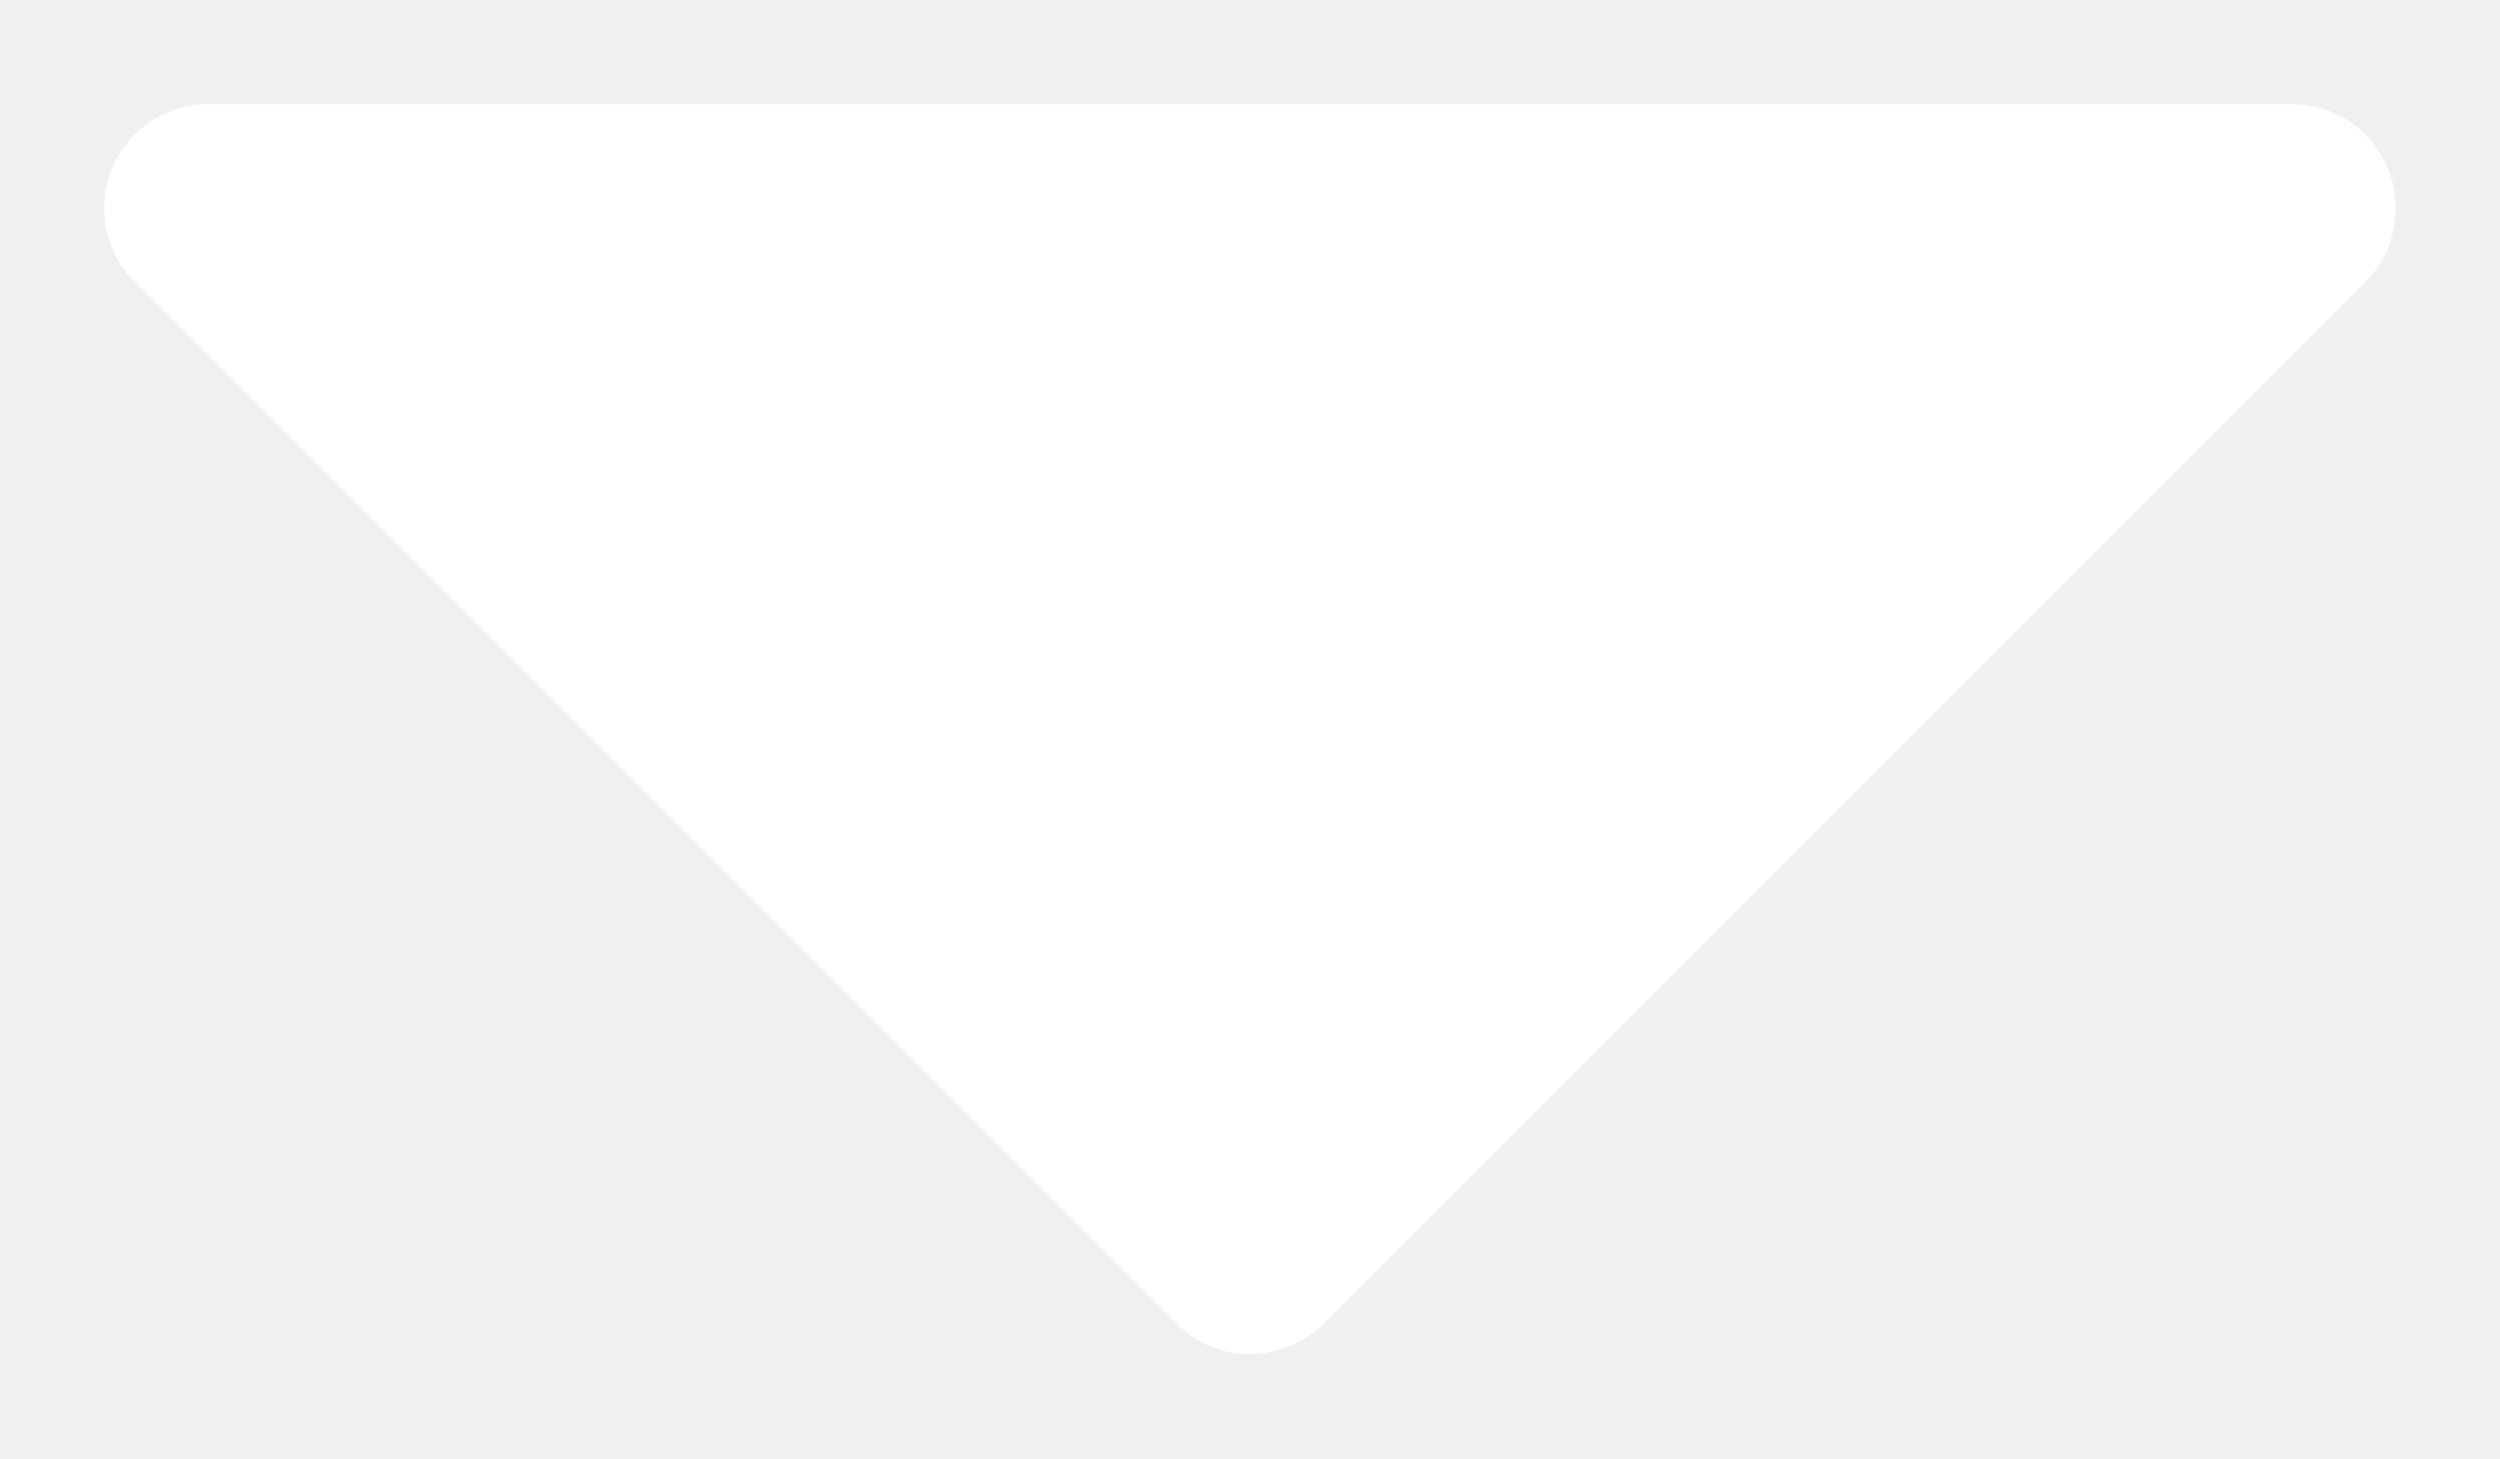
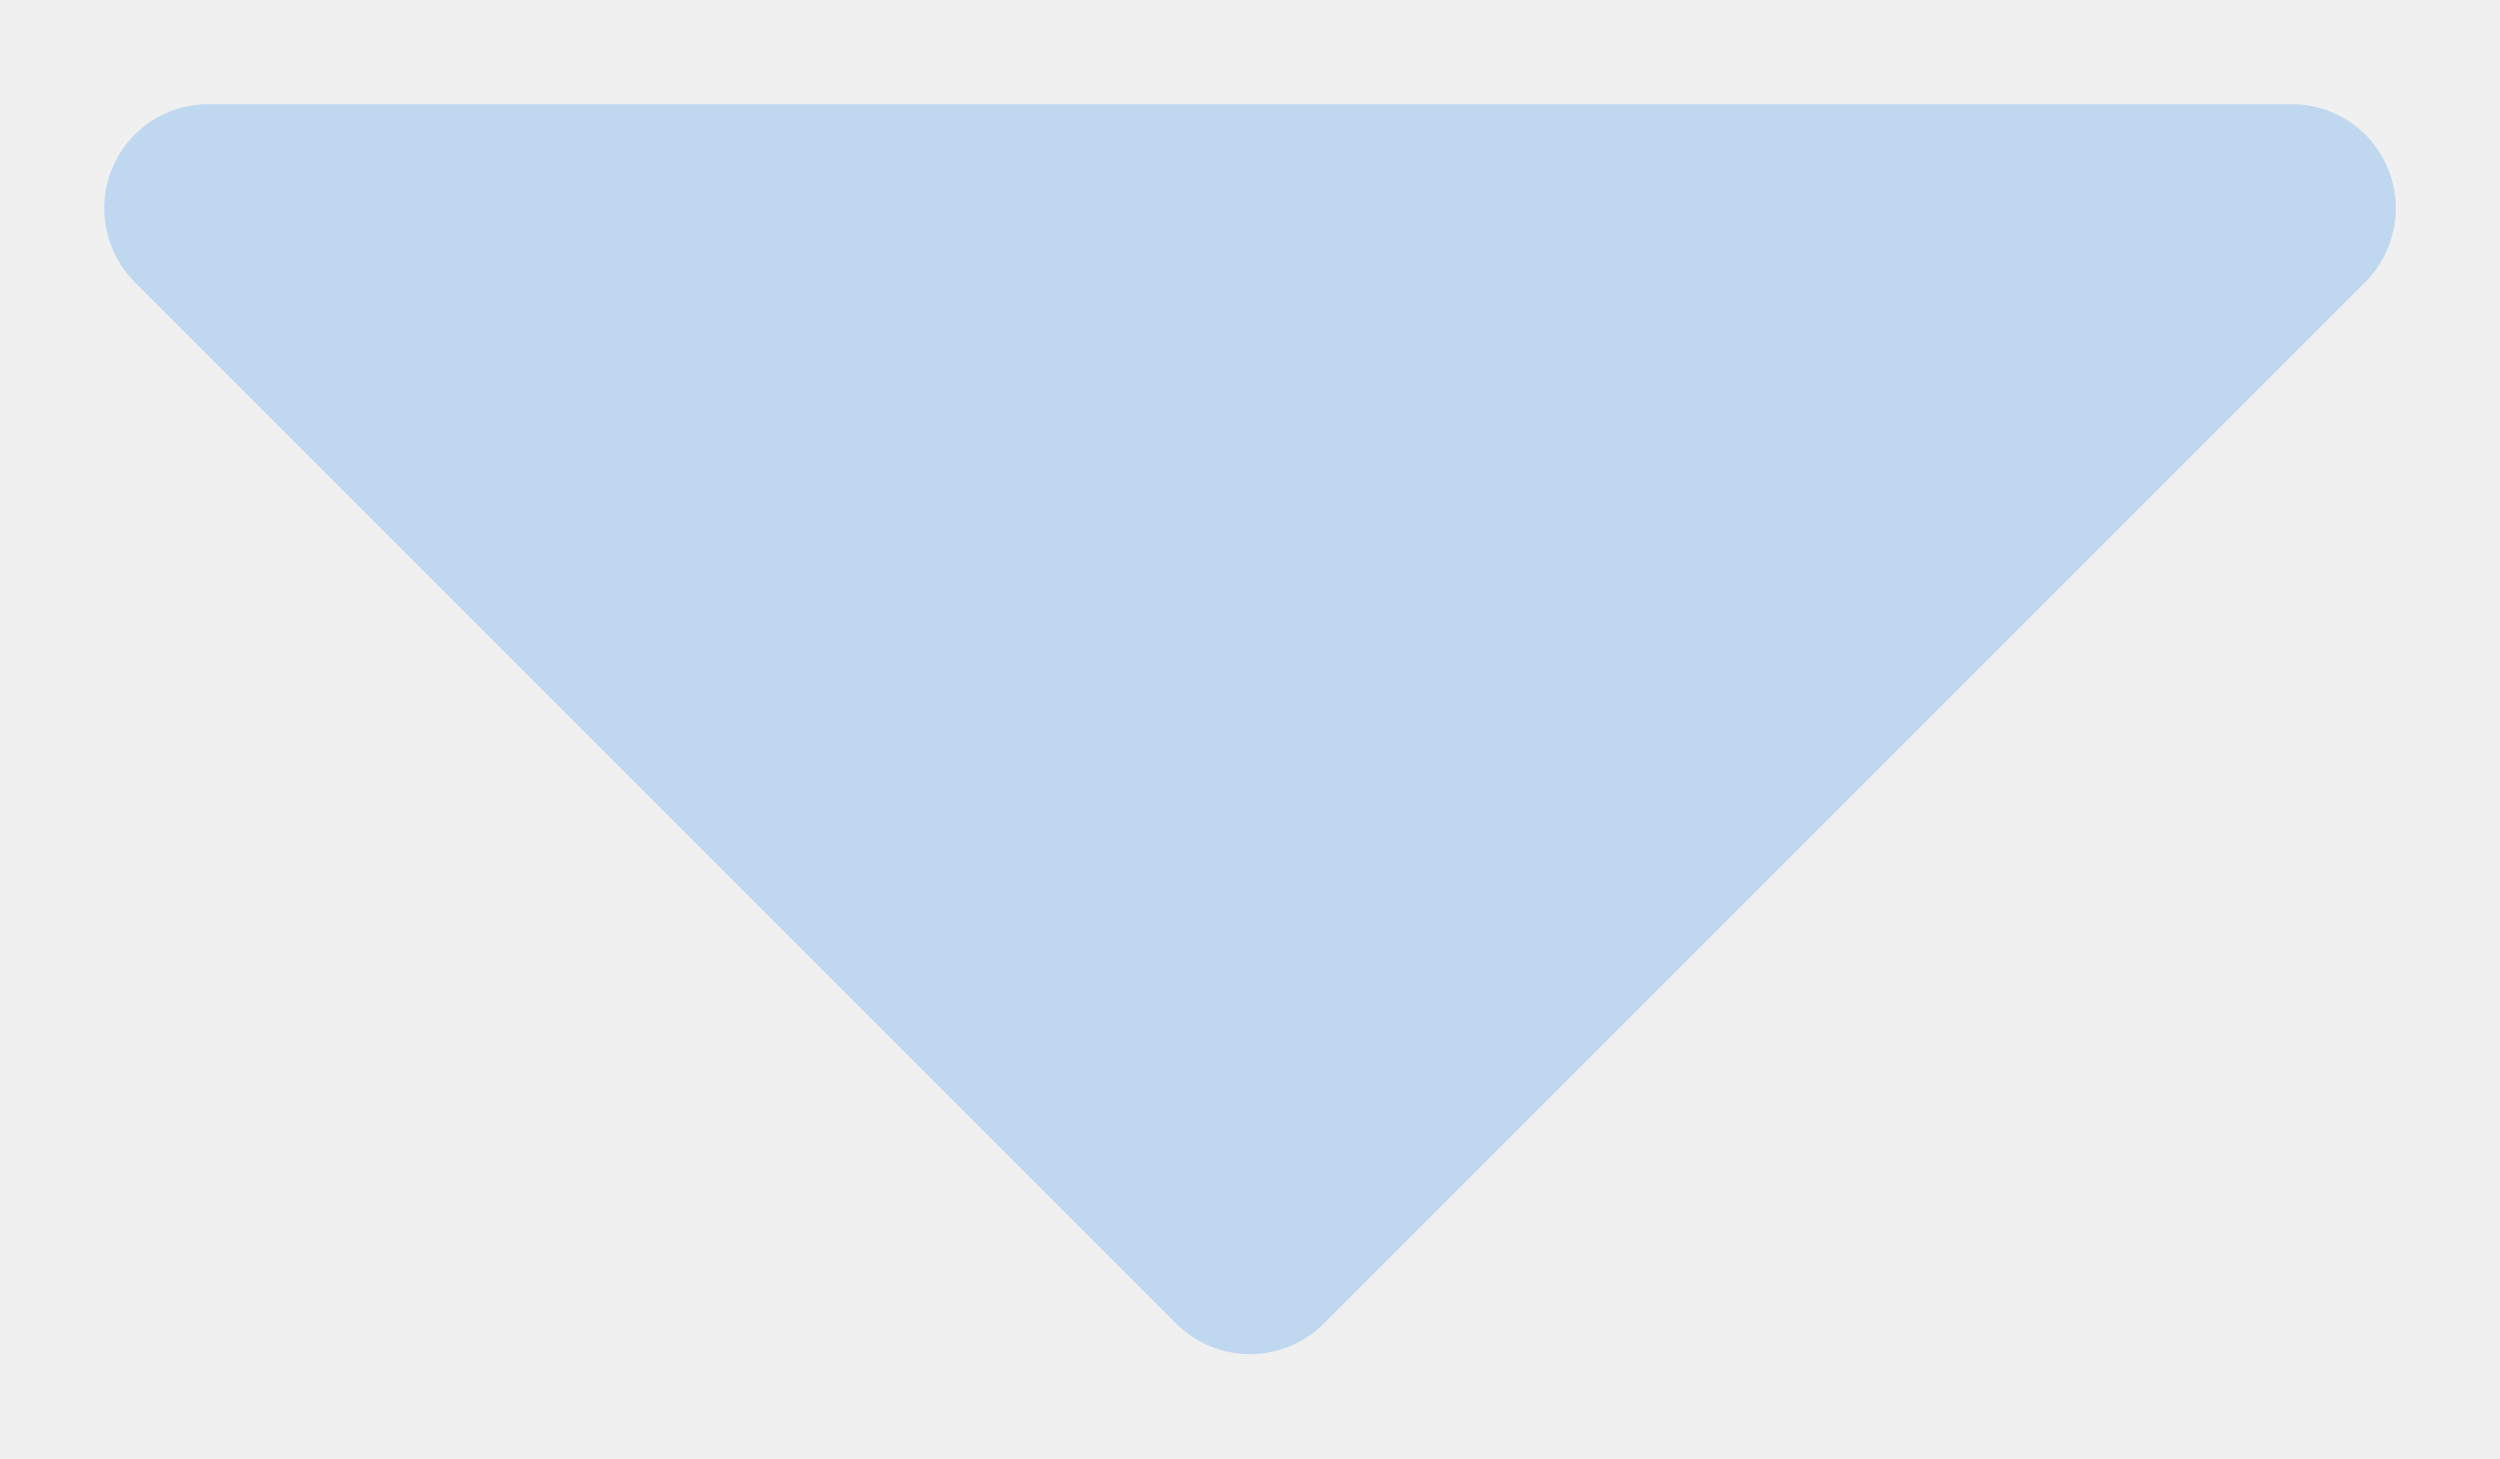
<svg xmlns="http://www.w3.org/2000/svg" width="12" height="7" viewBox="0 0 12 7" fill="none">
-   <path d="M11.462 0.809C11.424 0.717 11.36 0.639 11.278 0.584C11.196 0.529 11.099 0.5 11 0.5H1C0.901 0.5 0.804 0.529 0.722 0.584C0.64 0.639 0.576 0.717 0.538 0.809C0.5 0.9 0.49 1.001 0.51 1.098C0.529 1.195 0.577 1.284 0.646 1.354L5.646 6.354C5.693 6.4 5.748 6.437 5.809 6.462C5.869 6.487 5.934 6.5 6 6.5C6.066 6.5 6.131 6.487 6.191 6.462C6.252 6.437 6.307 6.4 6.354 6.354L11.354 1.354C11.424 1.284 11.471 1.195 11.49 1.098C11.51 1.001 11.5 0.9 11.462 0.809Z" fill="white" />
+   <path d="M11.462 0.809C11.424 0.717 11.36 0.639 11.278 0.584C11.196 0.529 11.099 0.5 11 0.5H1C0.901 0.5 0.804 0.529 0.722 0.584C0.64 0.639 0.576 0.717 0.538 0.809C0.5 0.9 0.49 1.001 0.51 1.098C0.529 1.195 0.577 1.284 0.646 1.354L5.646 6.354C5.693 6.4 5.748 6.437 5.809 6.462C5.869 6.487 5.934 6.5 6 6.5C6.066 6.5 6.131 6.487 6.191 6.462C6.252 6.437 6.307 6.4 6.354 6.354L11.354 1.354C11.424 1.284 11.471 1.195 11.49 1.098C11.51 1.001 11.5 0.9 11.462 0.809Z" fill="#bfd8ef" />
</svg>
